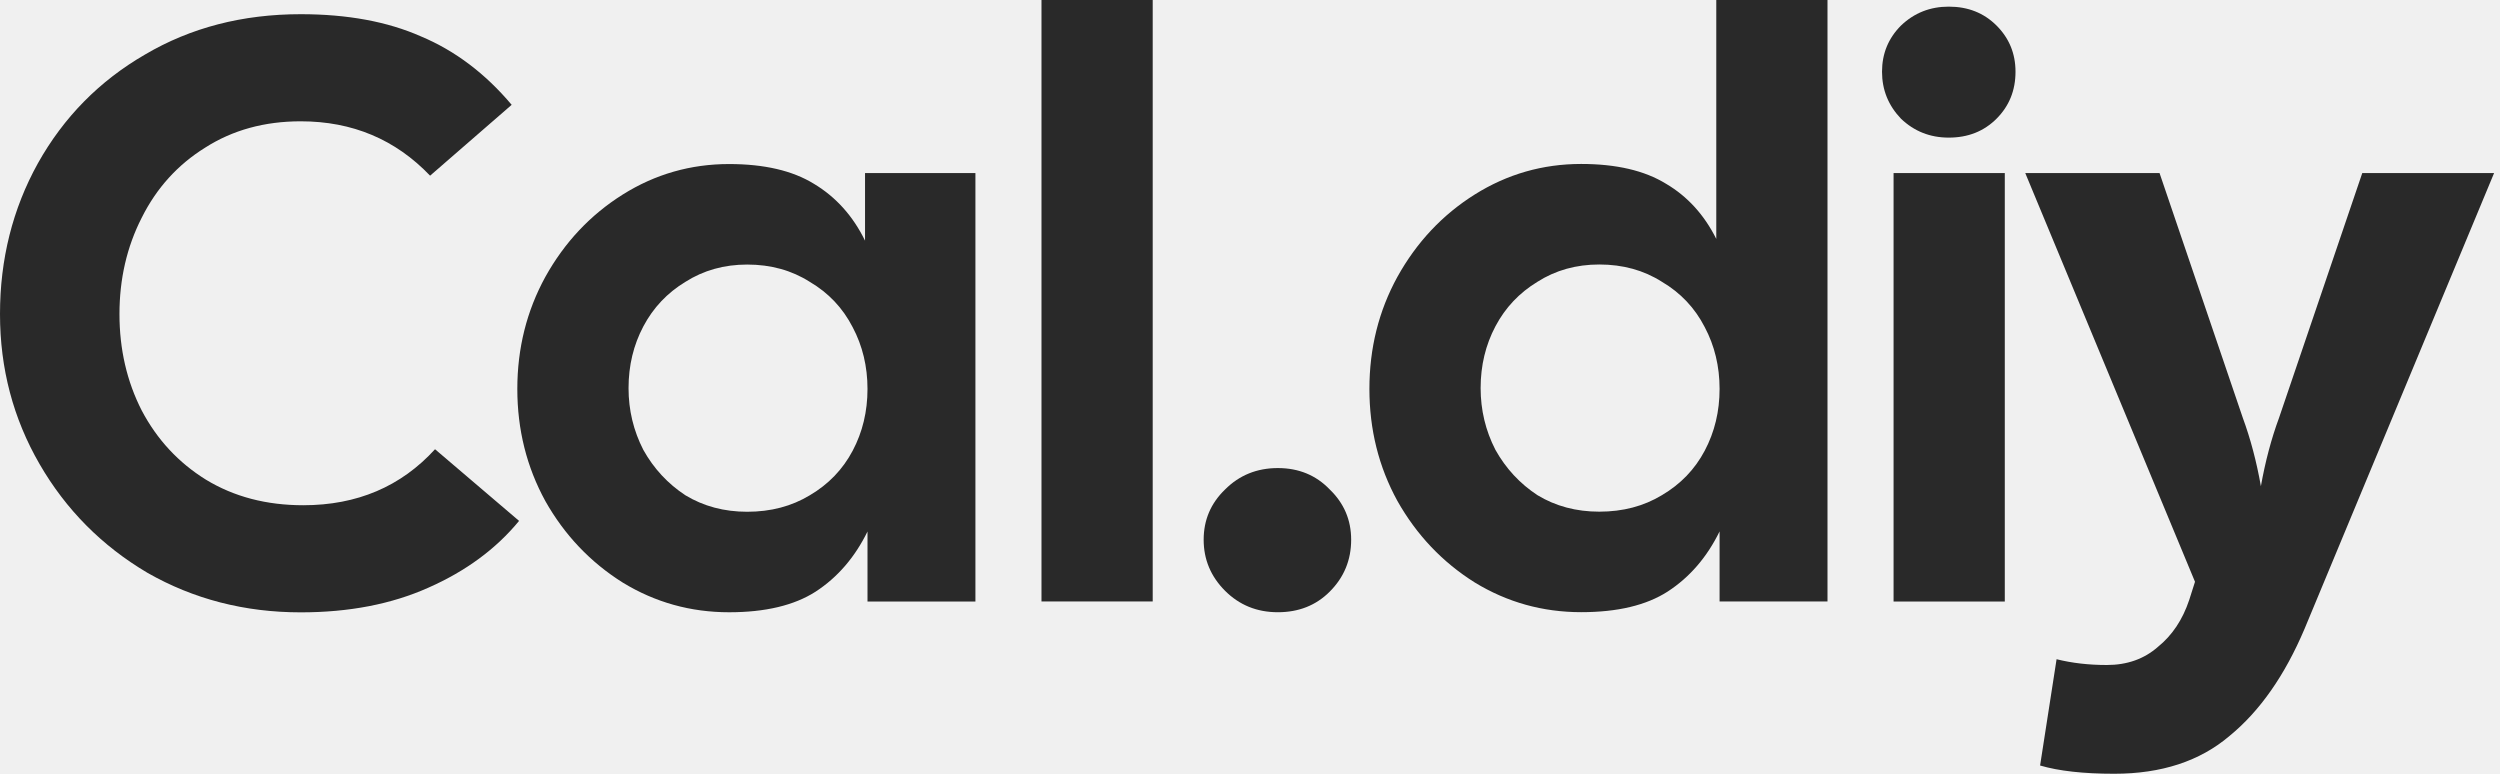
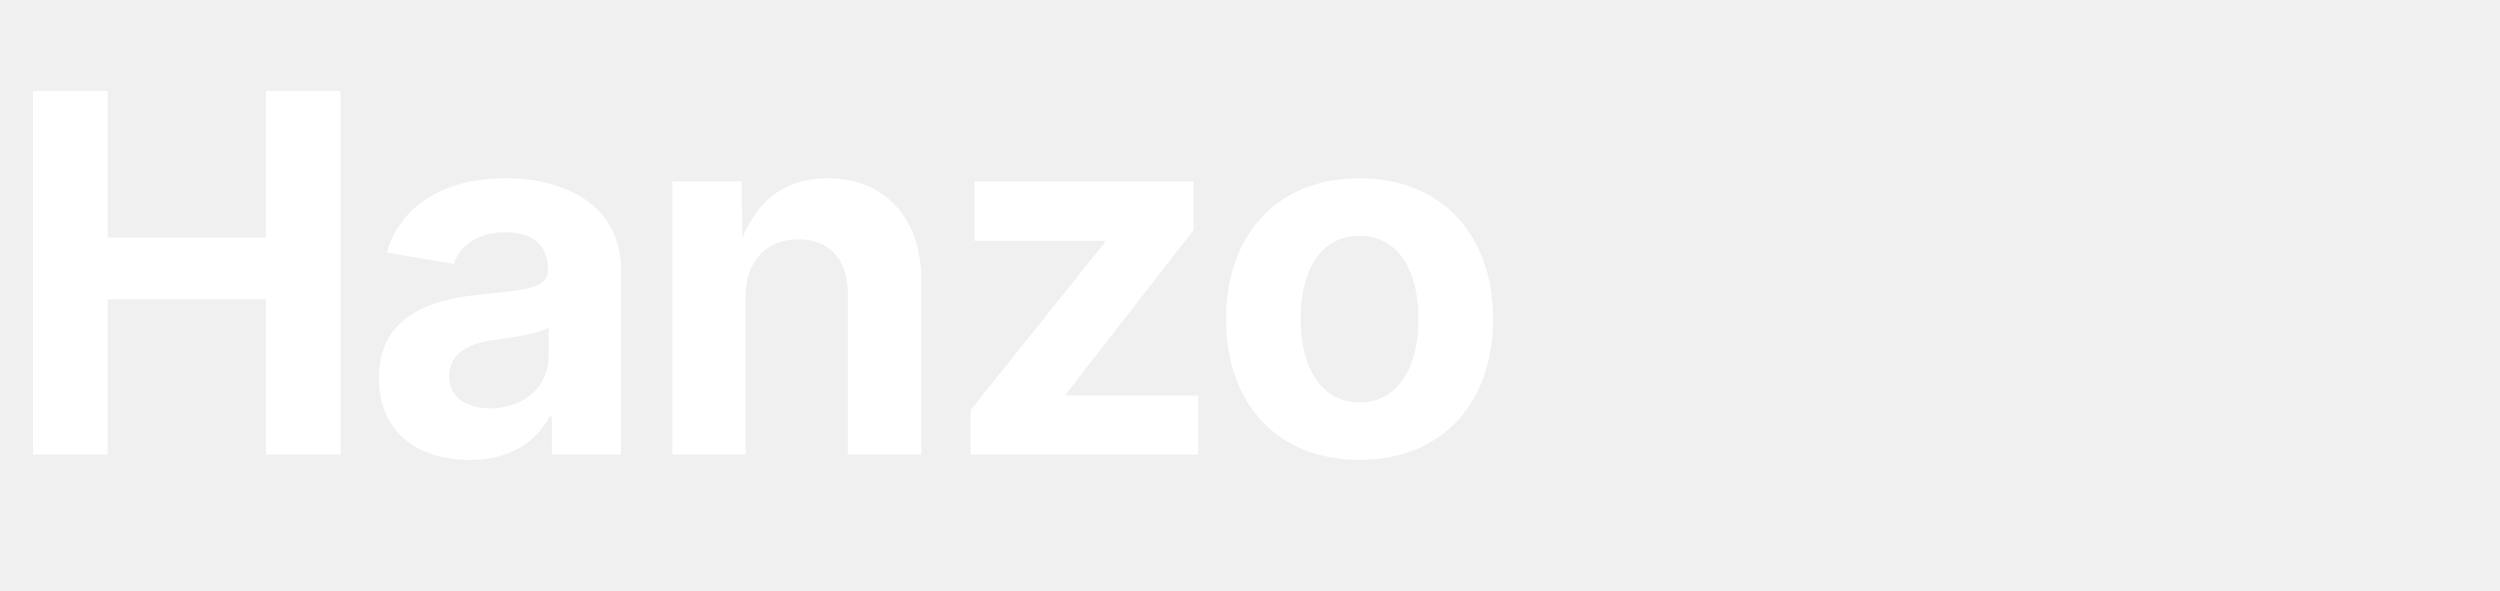
- <svg xmlns="http://www.w3.org/2000/svg" width="84" height="26" viewBox="0 0 84 26" fill="none">
-   <path d="M71.039 25.998C70.005 25.998 69.175 25.906 68.547 25.721L69.101 22.15C69.618 22.279 70.18 22.344 70.79 22.344C71.472 22.344 72.045 22.141 72.506 21.735C72.986 21.347 73.337 20.821 73.558 20.157L73.752 19.548L68.049 5.816H72.561L75.358 14.039C75.616 14.74 75.819 15.506 75.966 16.336C76.114 15.506 76.317 14.74 76.576 14.039L79.372 5.816H83.801L77.434 21.126C76.769 22.695 75.93 23.894 74.915 24.725C73.918 25.574 72.626 25.998 71.039 25.998Z" fill="#292929" />
-   <path d="M63.624 5.815H67.361V20.211H63.624V5.815ZM63.236 2.41C63.236 1.801 63.449 1.284 63.873 0.859C64.316 0.435 64.851 0.223 65.479 0.223C66.125 0.223 66.66 0.435 67.084 0.859C67.509 1.284 67.721 1.801 67.721 2.41C67.721 3.037 67.509 3.563 67.084 3.988C66.66 4.412 66.125 4.624 65.479 4.624C64.851 4.624 64.316 4.412 63.873 3.988C63.449 3.545 63.236 3.019 63.236 2.41Z" fill="#292929" />
-   <path d="M53.127 20.569C51.835 20.569 50.644 20.237 49.555 19.573C48.466 18.89 47.599 17.976 46.953 16.832C46.325 15.688 46.012 14.433 46.012 13.067C46.012 11.701 46.325 10.446 46.953 9.302C47.599 8.139 48.466 7.216 49.555 6.533C50.644 5.851 51.835 5.509 53.127 5.509C54.308 5.509 55.258 5.731 55.978 6.174C56.698 6.598 57.261 7.216 57.667 8.028V0H61.404V20.209H57.778V17.856C57.353 18.724 56.772 19.397 56.033 19.877C55.314 20.339 54.345 20.569 53.127 20.569ZM49.749 13.039C49.749 13.777 49.915 14.47 50.247 15.116C50.598 15.743 51.069 16.251 51.659 16.638C52.268 17.007 52.961 17.192 53.736 17.192C54.529 17.192 55.231 17.007 55.84 16.638C56.467 16.269 56.947 15.771 57.279 15.143C57.611 14.516 57.778 13.824 57.778 13.067C57.778 12.31 57.611 11.618 57.279 10.991C56.947 10.345 56.467 9.837 55.84 9.468C55.231 9.08 54.529 8.887 53.736 8.887C52.961 8.887 52.268 9.08 51.659 9.468C51.05 9.837 50.58 10.335 50.247 10.963C49.915 11.591 49.749 12.283 49.749 13.039Z" fill="#292929" />
-   <path d="M42.935 20.571C42.234 20.571 41.643 20.331 41.163 19.852C40.683 19.372 40.443 18.799 40.443 18.135C40.443 17.471 40.683 16.908 41.163 16.446C41.643 15.966 42.234 15.727 42.935 15.727C43.636 15.727 44.218 15.966 44.679 16.446C45.159 16.908 45.399 17.471 45.399 18.135C45.399 18.818 45.159 19.399 44.679 19.879C44.218 20.341 43.636 20.571 42.935 20.571Z" fill="#292929" />
-   <path d="M34.994 0H38.731V20.209H34.994V0Z" fill="#292929" />
-   <path d="M24.497 20.572C23.205 20.572 22.014 20.24 20.925 19.575C19.837 18.892 18.969 17.979 18.323 16.835C17.696 15.69 17.382 14.435 17.382 13.069C17.382 11.704 17.696 10.449 18.323 9.304C18.969 8.142 19.837 7.219 20.925 6.536C22.014 5.853 23.205 5.512 24.497 5.512C25.678 5.512 26.628 5.733 27.348 6.176C28.086 6.619 28.659 7.256 29.065 8.086V5.816H32.774V20.212H29.148V17.859C28.723 18.726 28.142 19.4 27.404 19.88C26.684 20.341 25.715 20.572 24.497 20.572ZM21.119 13.042C21.119 13.78 21.285 14.472 21.617 15.118C21.968 15.746 22.439 16.253 23.029 16.641C23.639 17.01 24.331 17.195 25.106 17.195C25.899 17.195 26.601 17.01 27.21 16.641C27.837 16.272 28.317 15.773 28.649 15.146C28.982 14.518 29.148 13.826 29.148 13.069C29.148 12.313 28.982 11.621 28.649 10.993C28.317 10.347 27.837 9.84 27.21 9.471C26.601 9.083 25.899 8.889 25.106 8.889C24.331 8.889 23.639 9.083 23.029 9.471C22.42 9.84 21.95 10.338 21.617 10.966C21.285 11.593 21.119 12.285 21.119 13.042Z" fill="#292929" />
-   <path d="M10.105 20.575C8.222 20.575 6.506 20.132 4.955 19.247C3.424 18.342 2.215 17.124 1.329 15.592C0.443 14.06 0 12.381 0 10.554C0 8.708 0.424 7.019 1.273 5.487C2.141 3.937 3.341 2.719 4.872 1.833C6.404 0.929 8.148 0.477 10.105 0.477C11.674 0.477 13.021 0.726 14.147 1.224C15.291 1.704 16.306 2.47 17.192 3.522L14.451 5.903C13.288 4.685 11.84 4.076 10.105 4.076C8.887 4.076 7.816 4.371 6.893 4.961C5.971 5.534 5.26 6.318 4.762 7.315C4.263 8.293 4.014 9.372 4.014 10.554C4.014 11.735 4.263 12.815 4.762 13.793C5.278 14.771 5.998 15.546 6.921 16.118C7.862 16.69 8.951 16.976 10.188 16.976C11.996 16.976 13.473 16.349 14.617 15.094L17.441 17.502C16.666 18.444 15.651 19.191 14.396 19.745C13.159 20.299 11.729 20.575 10.105 20.575Z" fill="#292929" />
+ <svg xmlns="http://www.w3.org/2000/svg" width="110" height="26" viewBox="0 0 110 26" fill="none">
+   <text x="0" y="20" font-family="Inter, ui-sans-serif, system-ui, -apple-system, Helvetica, Arial, sans-serif" font-size="22" font-weight="700" letter-spacing="-0.5" fill="#FFFFFF">Hanzo</text>
</svg>
